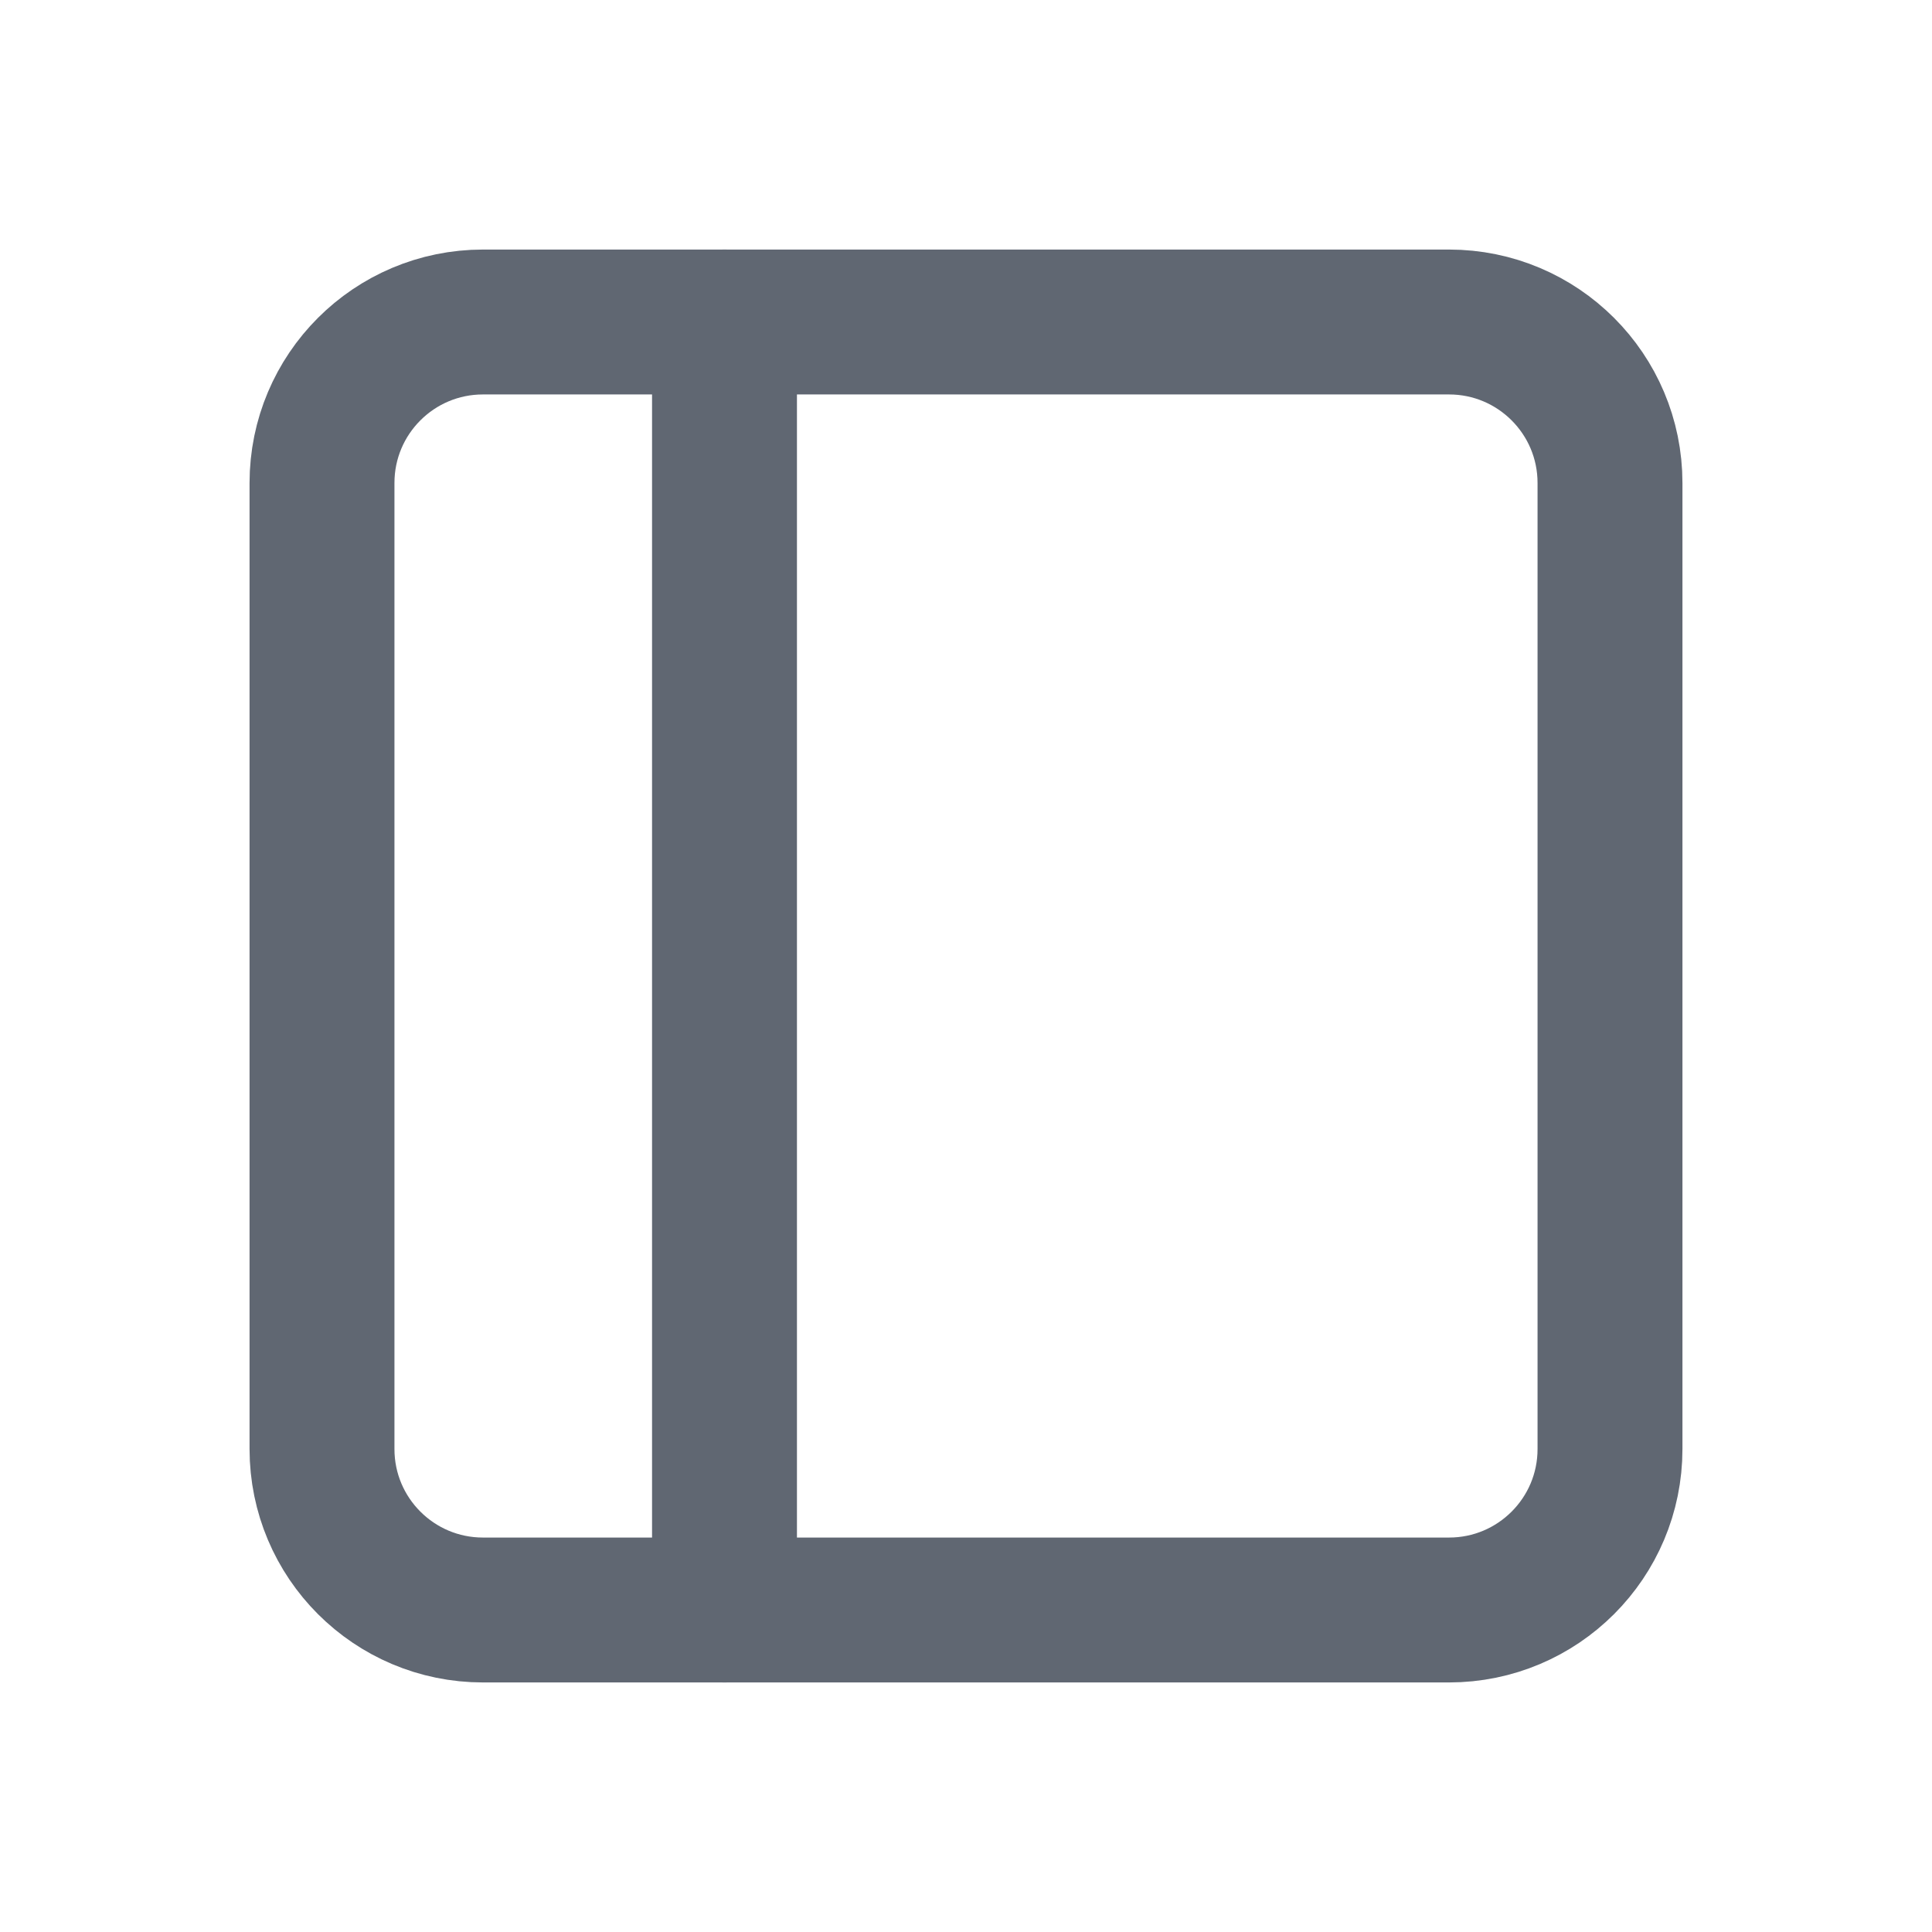
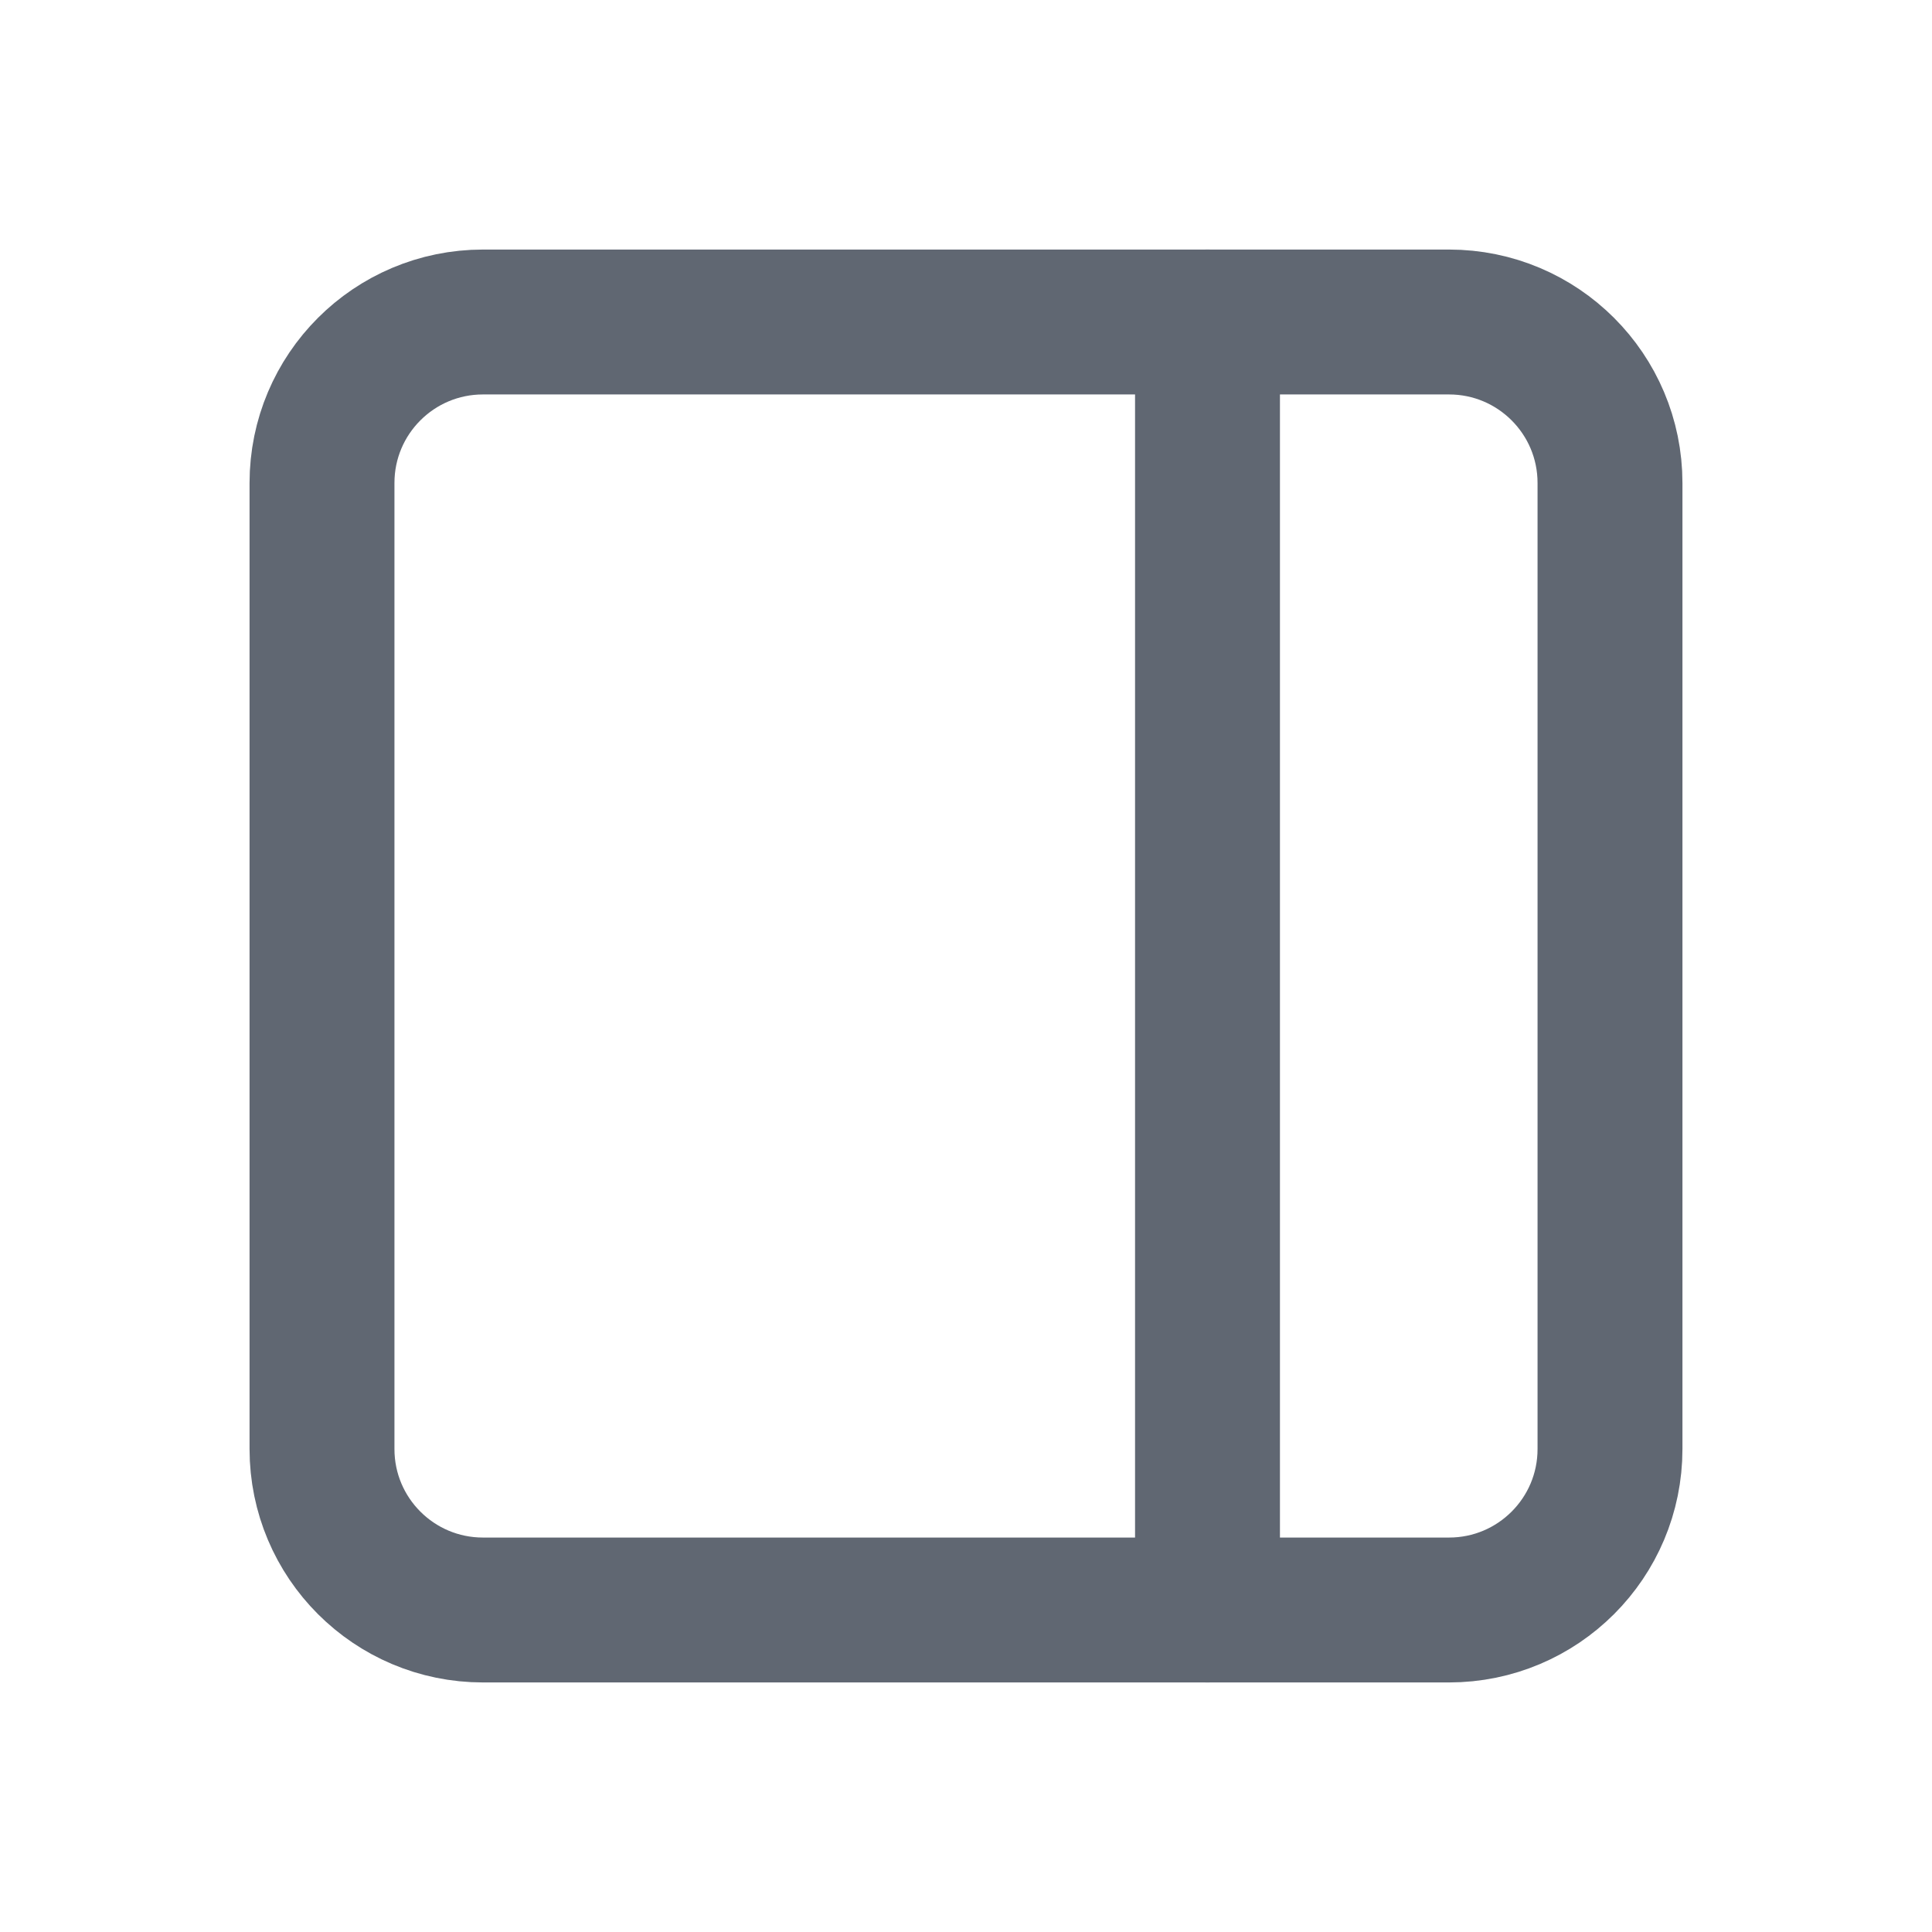
<svg xmlns="http://www.w3.org/2000/svg" width="24" height="24" viewBox="0 0 24 24" fill="none">
  <path d="M18 4H6C4.895 4 4 4.895 4 6V18C4 19.105 4.895 20 6 20H18C19.105 20 20 19.105 20 18V6C20 4.895 19.105 4 18 4Z" stroke="#606772" stroke-width="1.8" stroke-linecap="round" stroke-linejoin="round" />
-   <path d="M9 4V20" stroke="#606772" stroke-width="1.8" stroke-linecap="round" stroke-linejoin="round" />
+   <path d="M15 4V20" stroke="#606772" stroke-width="1.8" stroke-linecap="round" stroke-linejoin="round" />
</svg>
